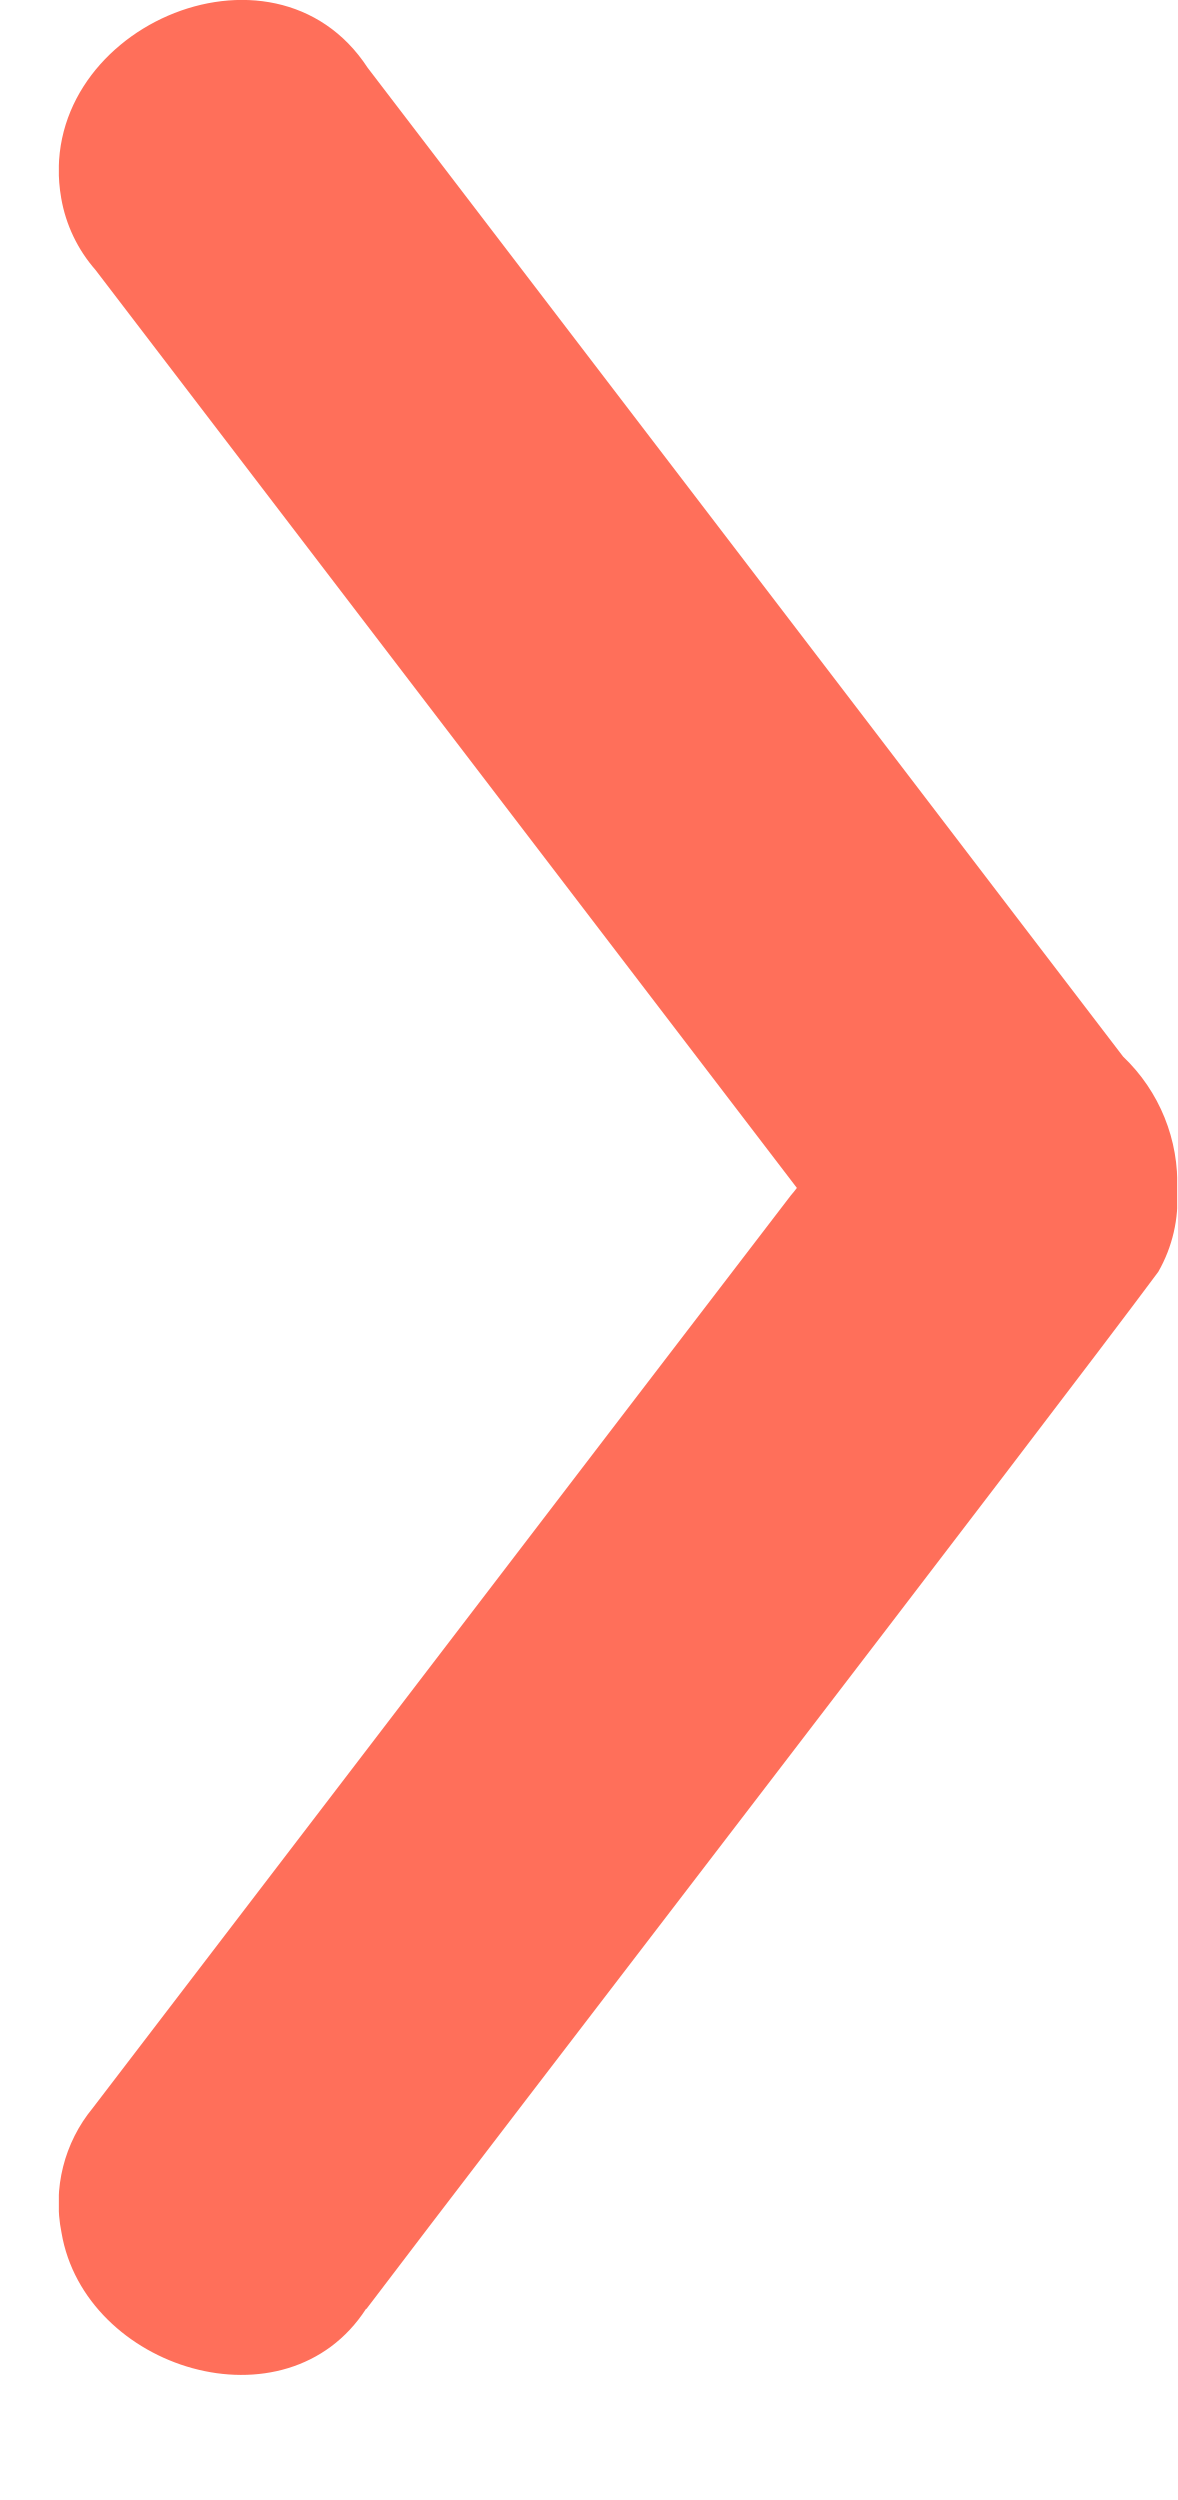
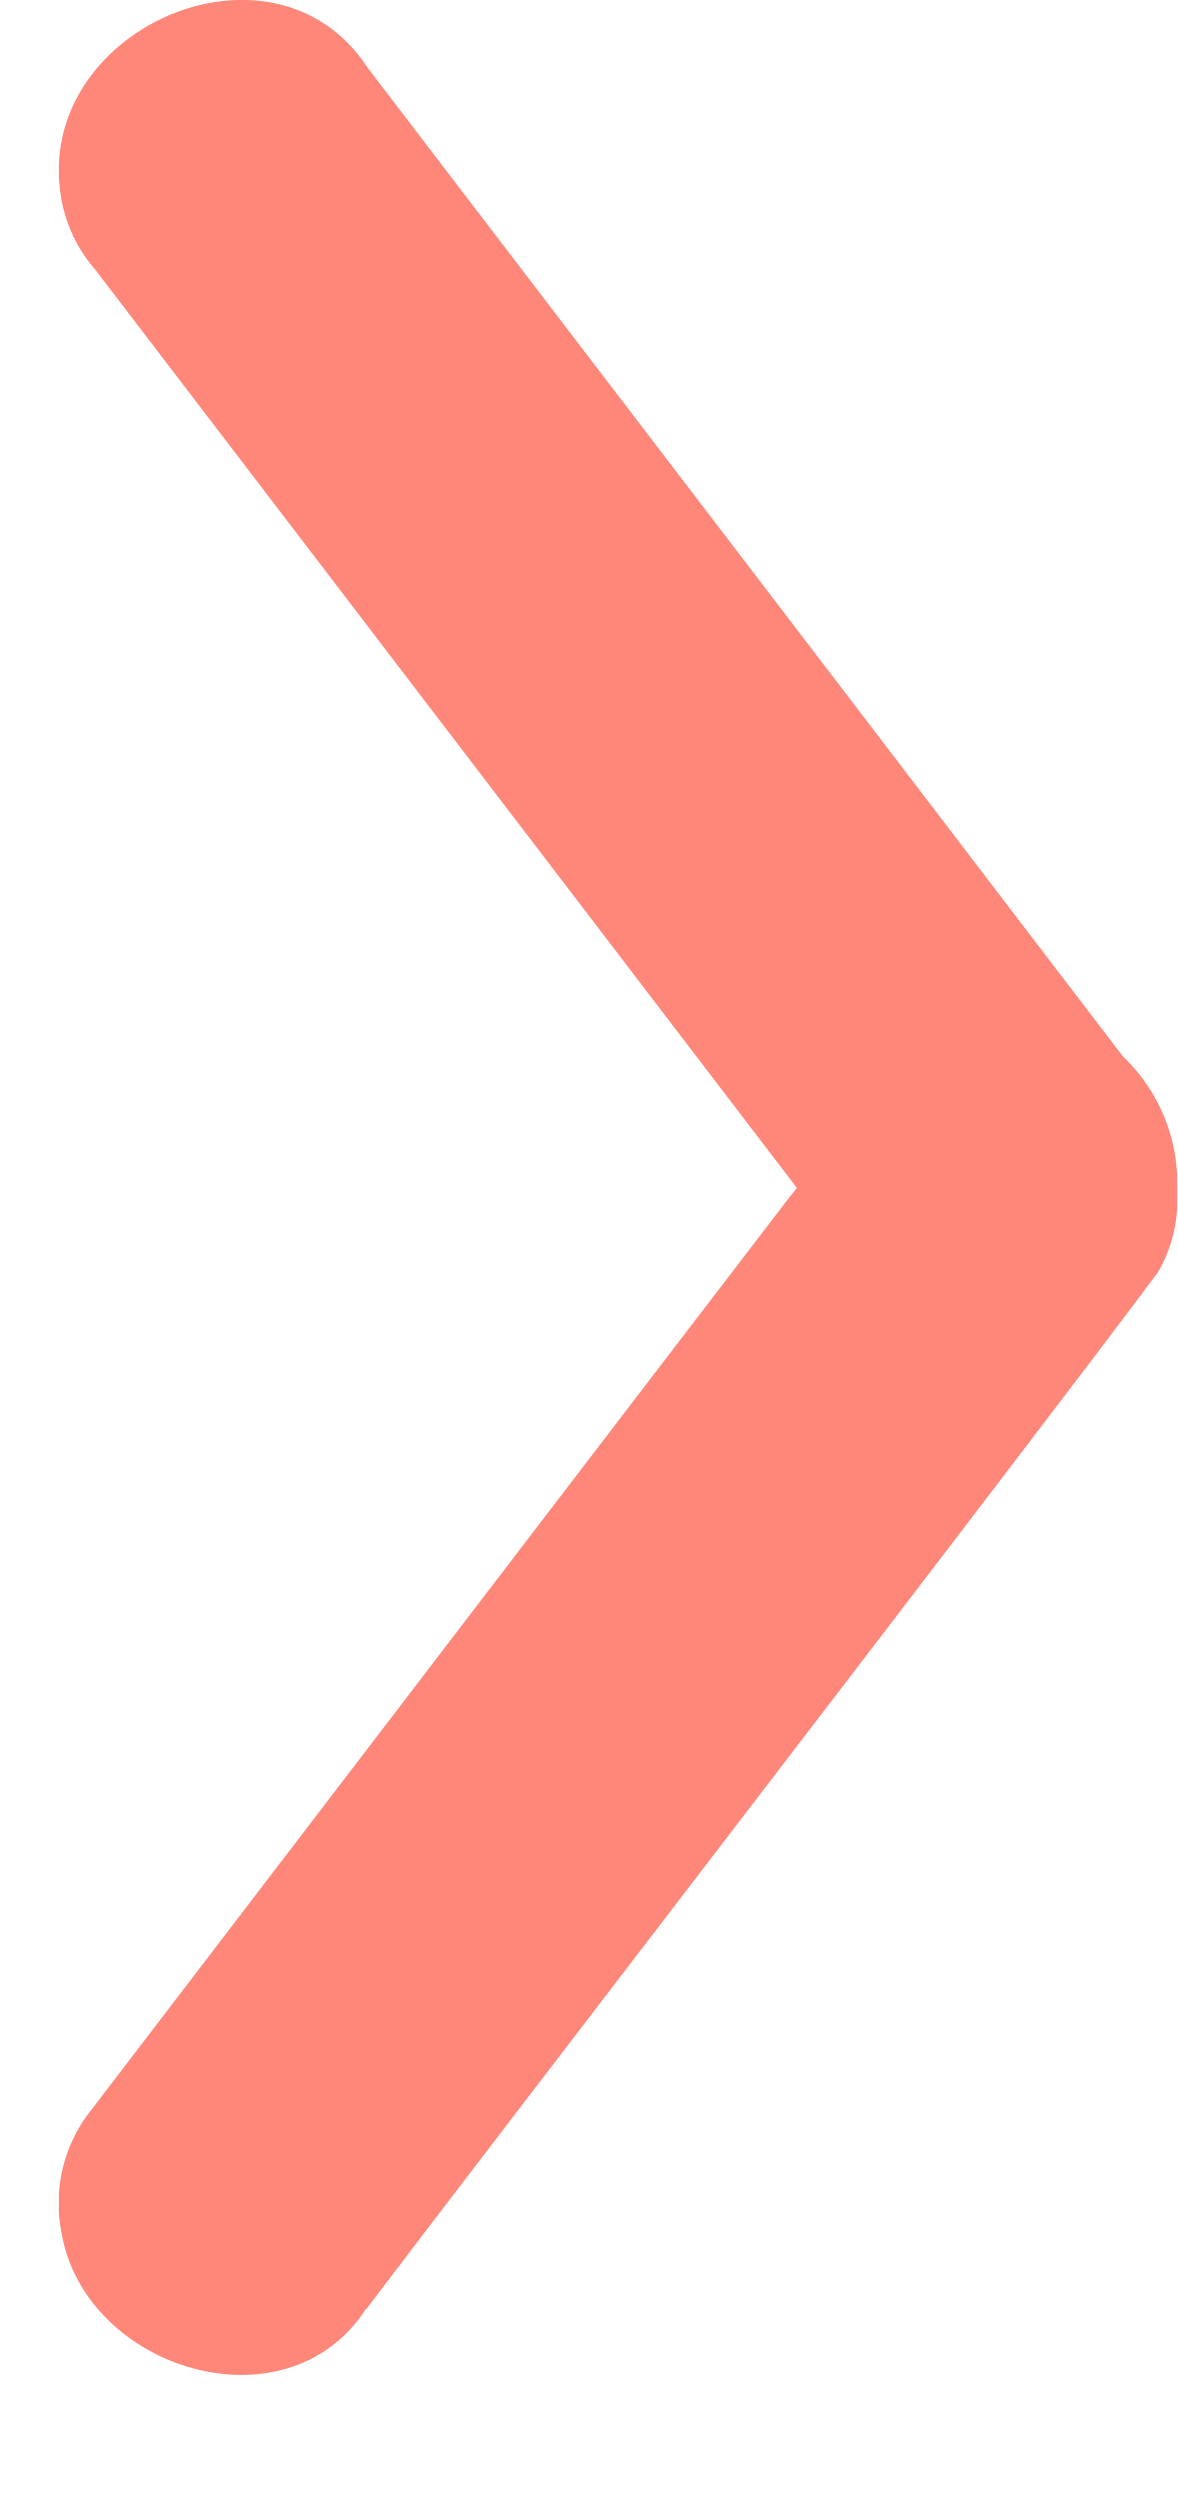
<svg xmlns="http://www.w3.org/2000/svg" width="11.854" height="25.175" viewBox="0 0 11.854 25.175">
  <defs>
    <clipPath id="clip-path">
-       <rect id="Rechteck_10" data-name="Rechteck 10" width="25.175" height="11.854" fill="none" />
+       <rect id="rectangle_10" data-name="rectangle 10" width="25.175" height="11.854" fill="none" />
    </clipPath>
  </defs>
-   <g id="group_14" data-name="Gruppe 14" transform="translate(11.854) rotate(90) scale(0.95)">
-     <g id="group_10" data-name="Gruppe 10" clip-path="url(#clip-path)">
-       <path id="path_58" data-name="Pfad 58" d="M24.475,8.594C22.828,7.349,15.045,1.36,13.481.2a1.543,1.543,0,0,0-.865-.2A1.85,1.85,0,0,0,11.2.573L9.725,1.7C7.57,3.343,2.221,7.433.718,8.581c-1.532,1-.4,3.559,1.383,3.248a1.556,1.556,0,0,0,.76-.363c1.289-.986,7.013-5.357,9.731-7.435.027.019.053.042.078.063,2.216,1.7,8.356,6.39,9.674,7.4a1.588,1.588,0,0,0,1.322.332c1.45-.245,2.113-2.384.808-3.228" transform="translate(0 0)" fill="#FF6F5A" />
+   <g id="group_14" data-name="group 14" transform="translate(11.854) rotate(90) scale(0.95)">
+     <g id="group_10" data-name="group 10" clip-path="url(#clip-path)">
+       <path id="path_58" data-name="path 58" d="M24.475,8.594C22.828,7.349,15.045,1.36,13.481.2a1.543,1.543,0,0,0-.865-.2A1.85,1.85,0,0,0,11.2.573L9.725,1.7C7.57,3.343,2.221,7.433.718,8.581c-1.532,1-.4,3.559,1.383,3.248a1.556,1.556,0,0,0,.76-.363c1.289-.986,7.013-5.357,9.731-7.435.027.019.053.042.078.063,2.216,1.7,8.356,6.39,9.674,7.4a1.588,1.588,0,0,0,1.322.332c1.45-.245,2.113-2.384.808-3.228" transform="translate(0 0)" fill="#FF877A" />
    </g>
  </g>
</svg>
